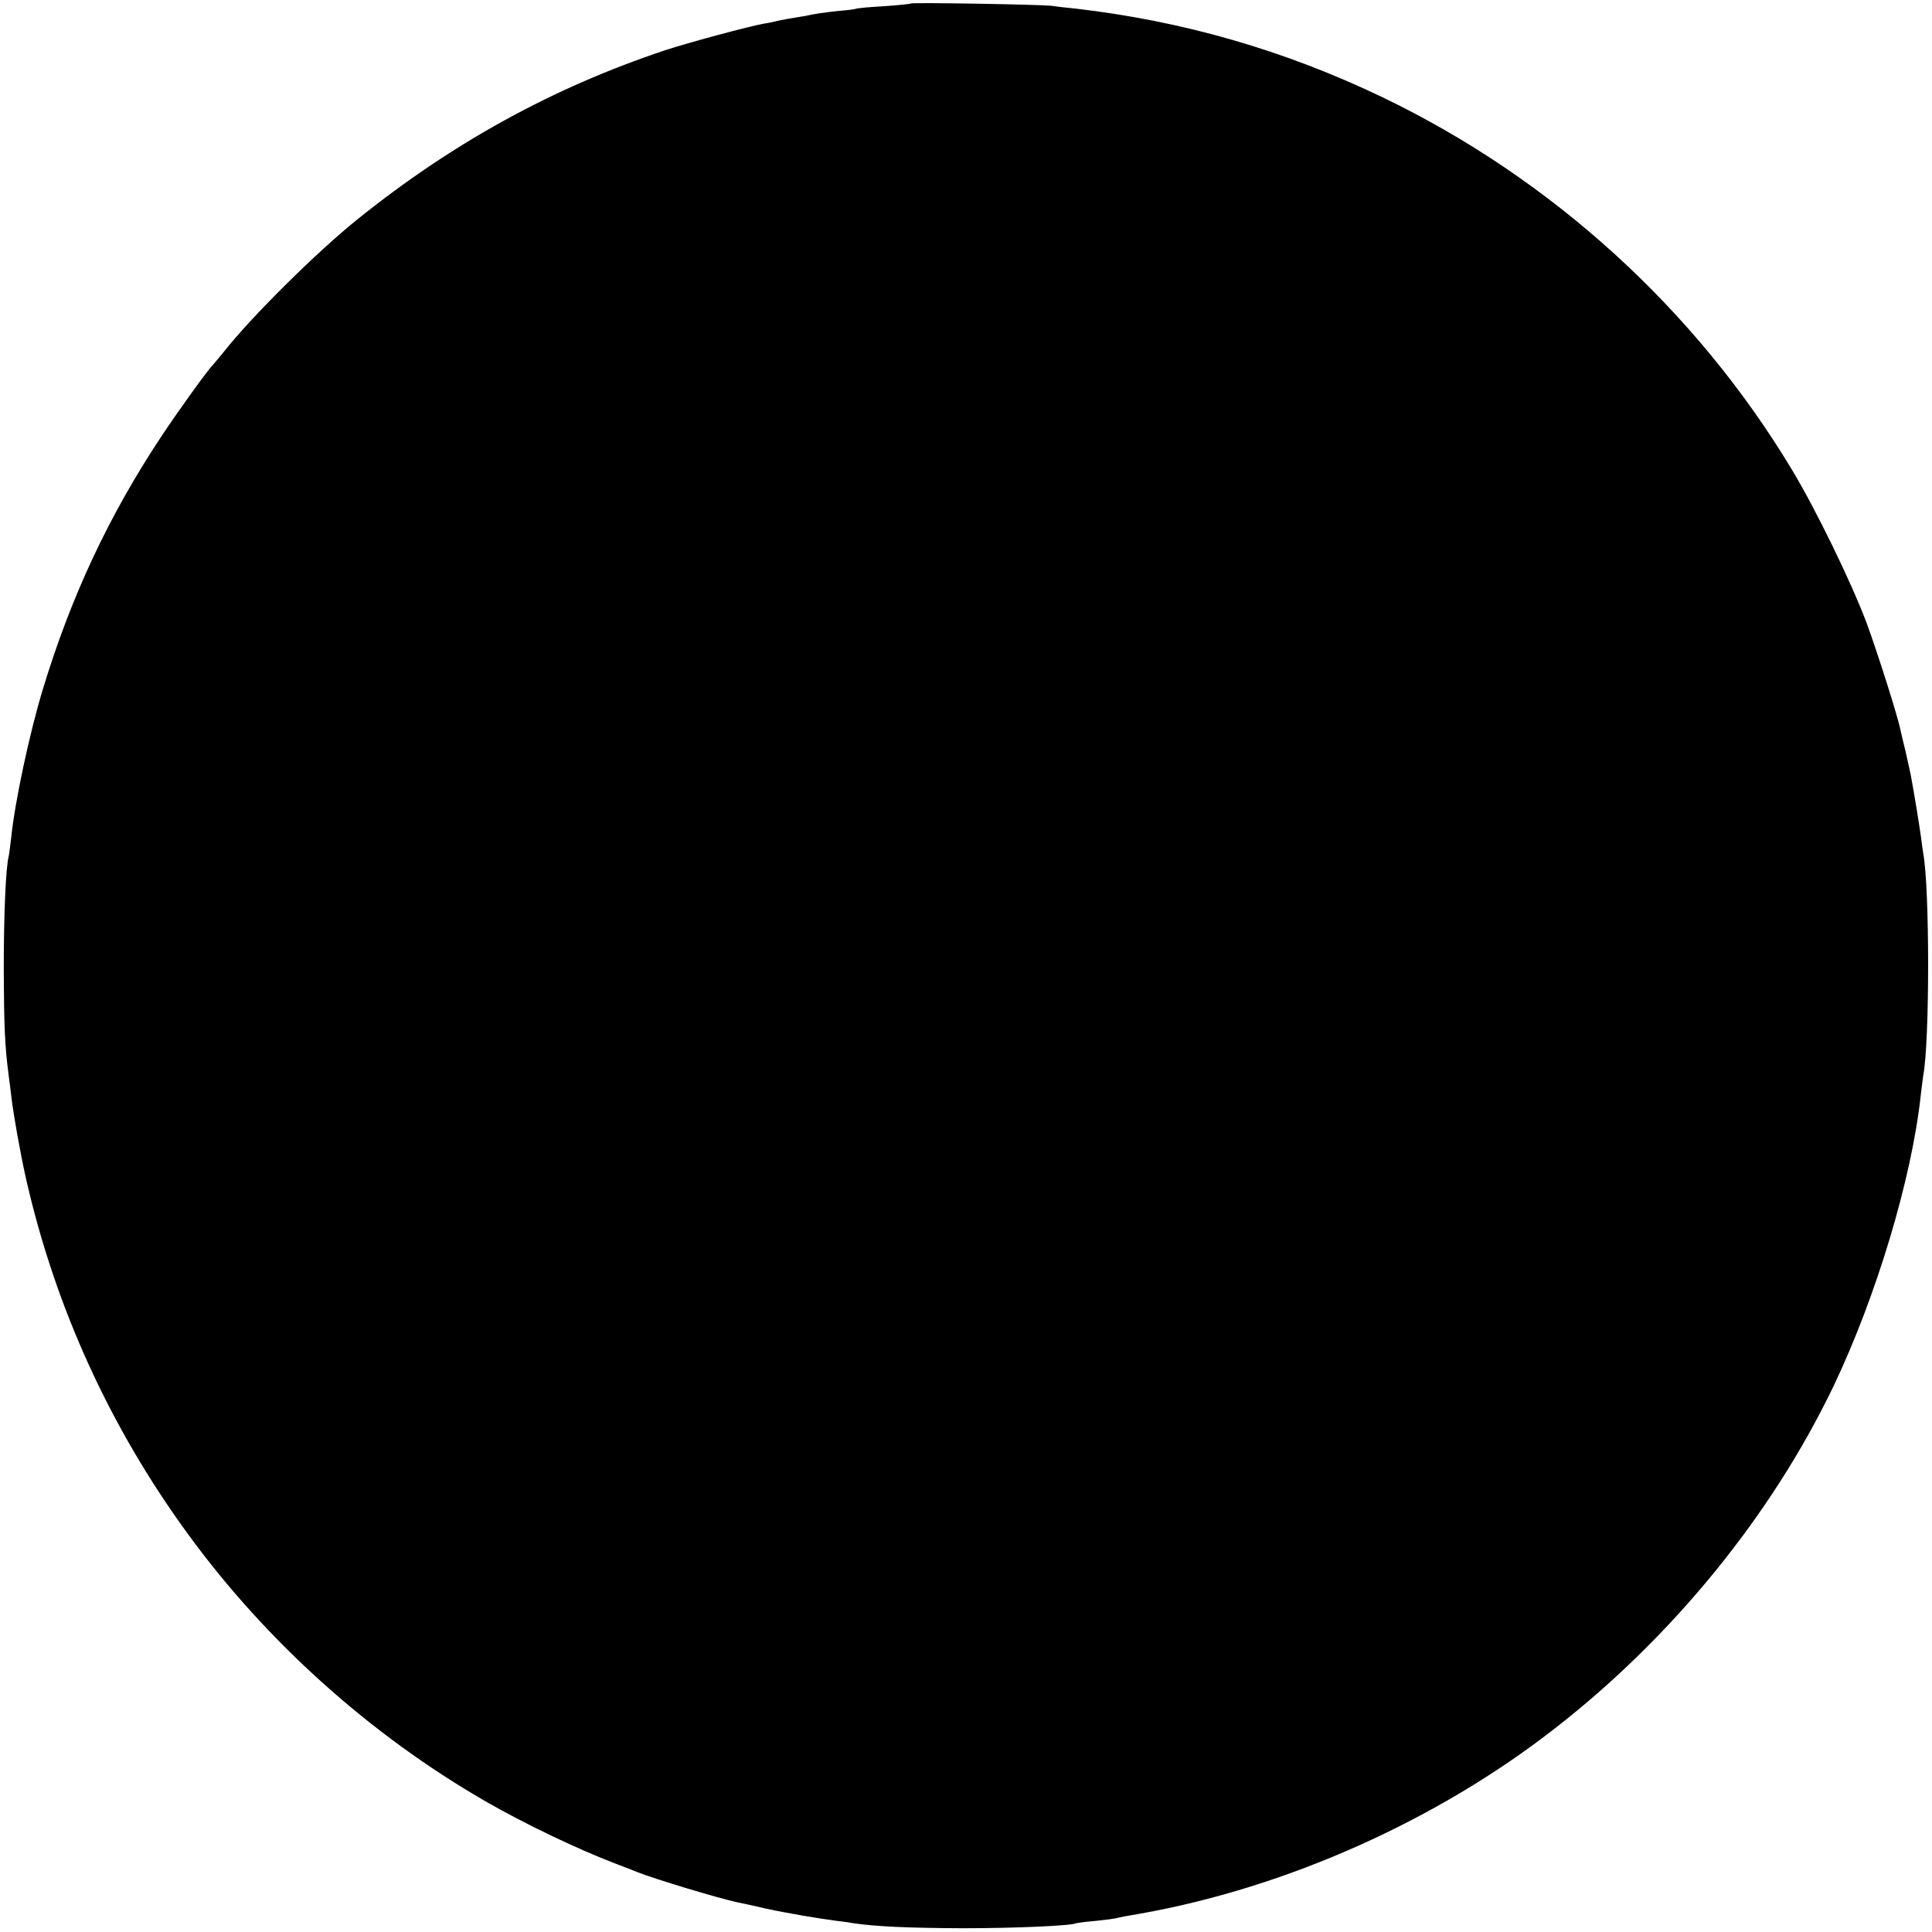
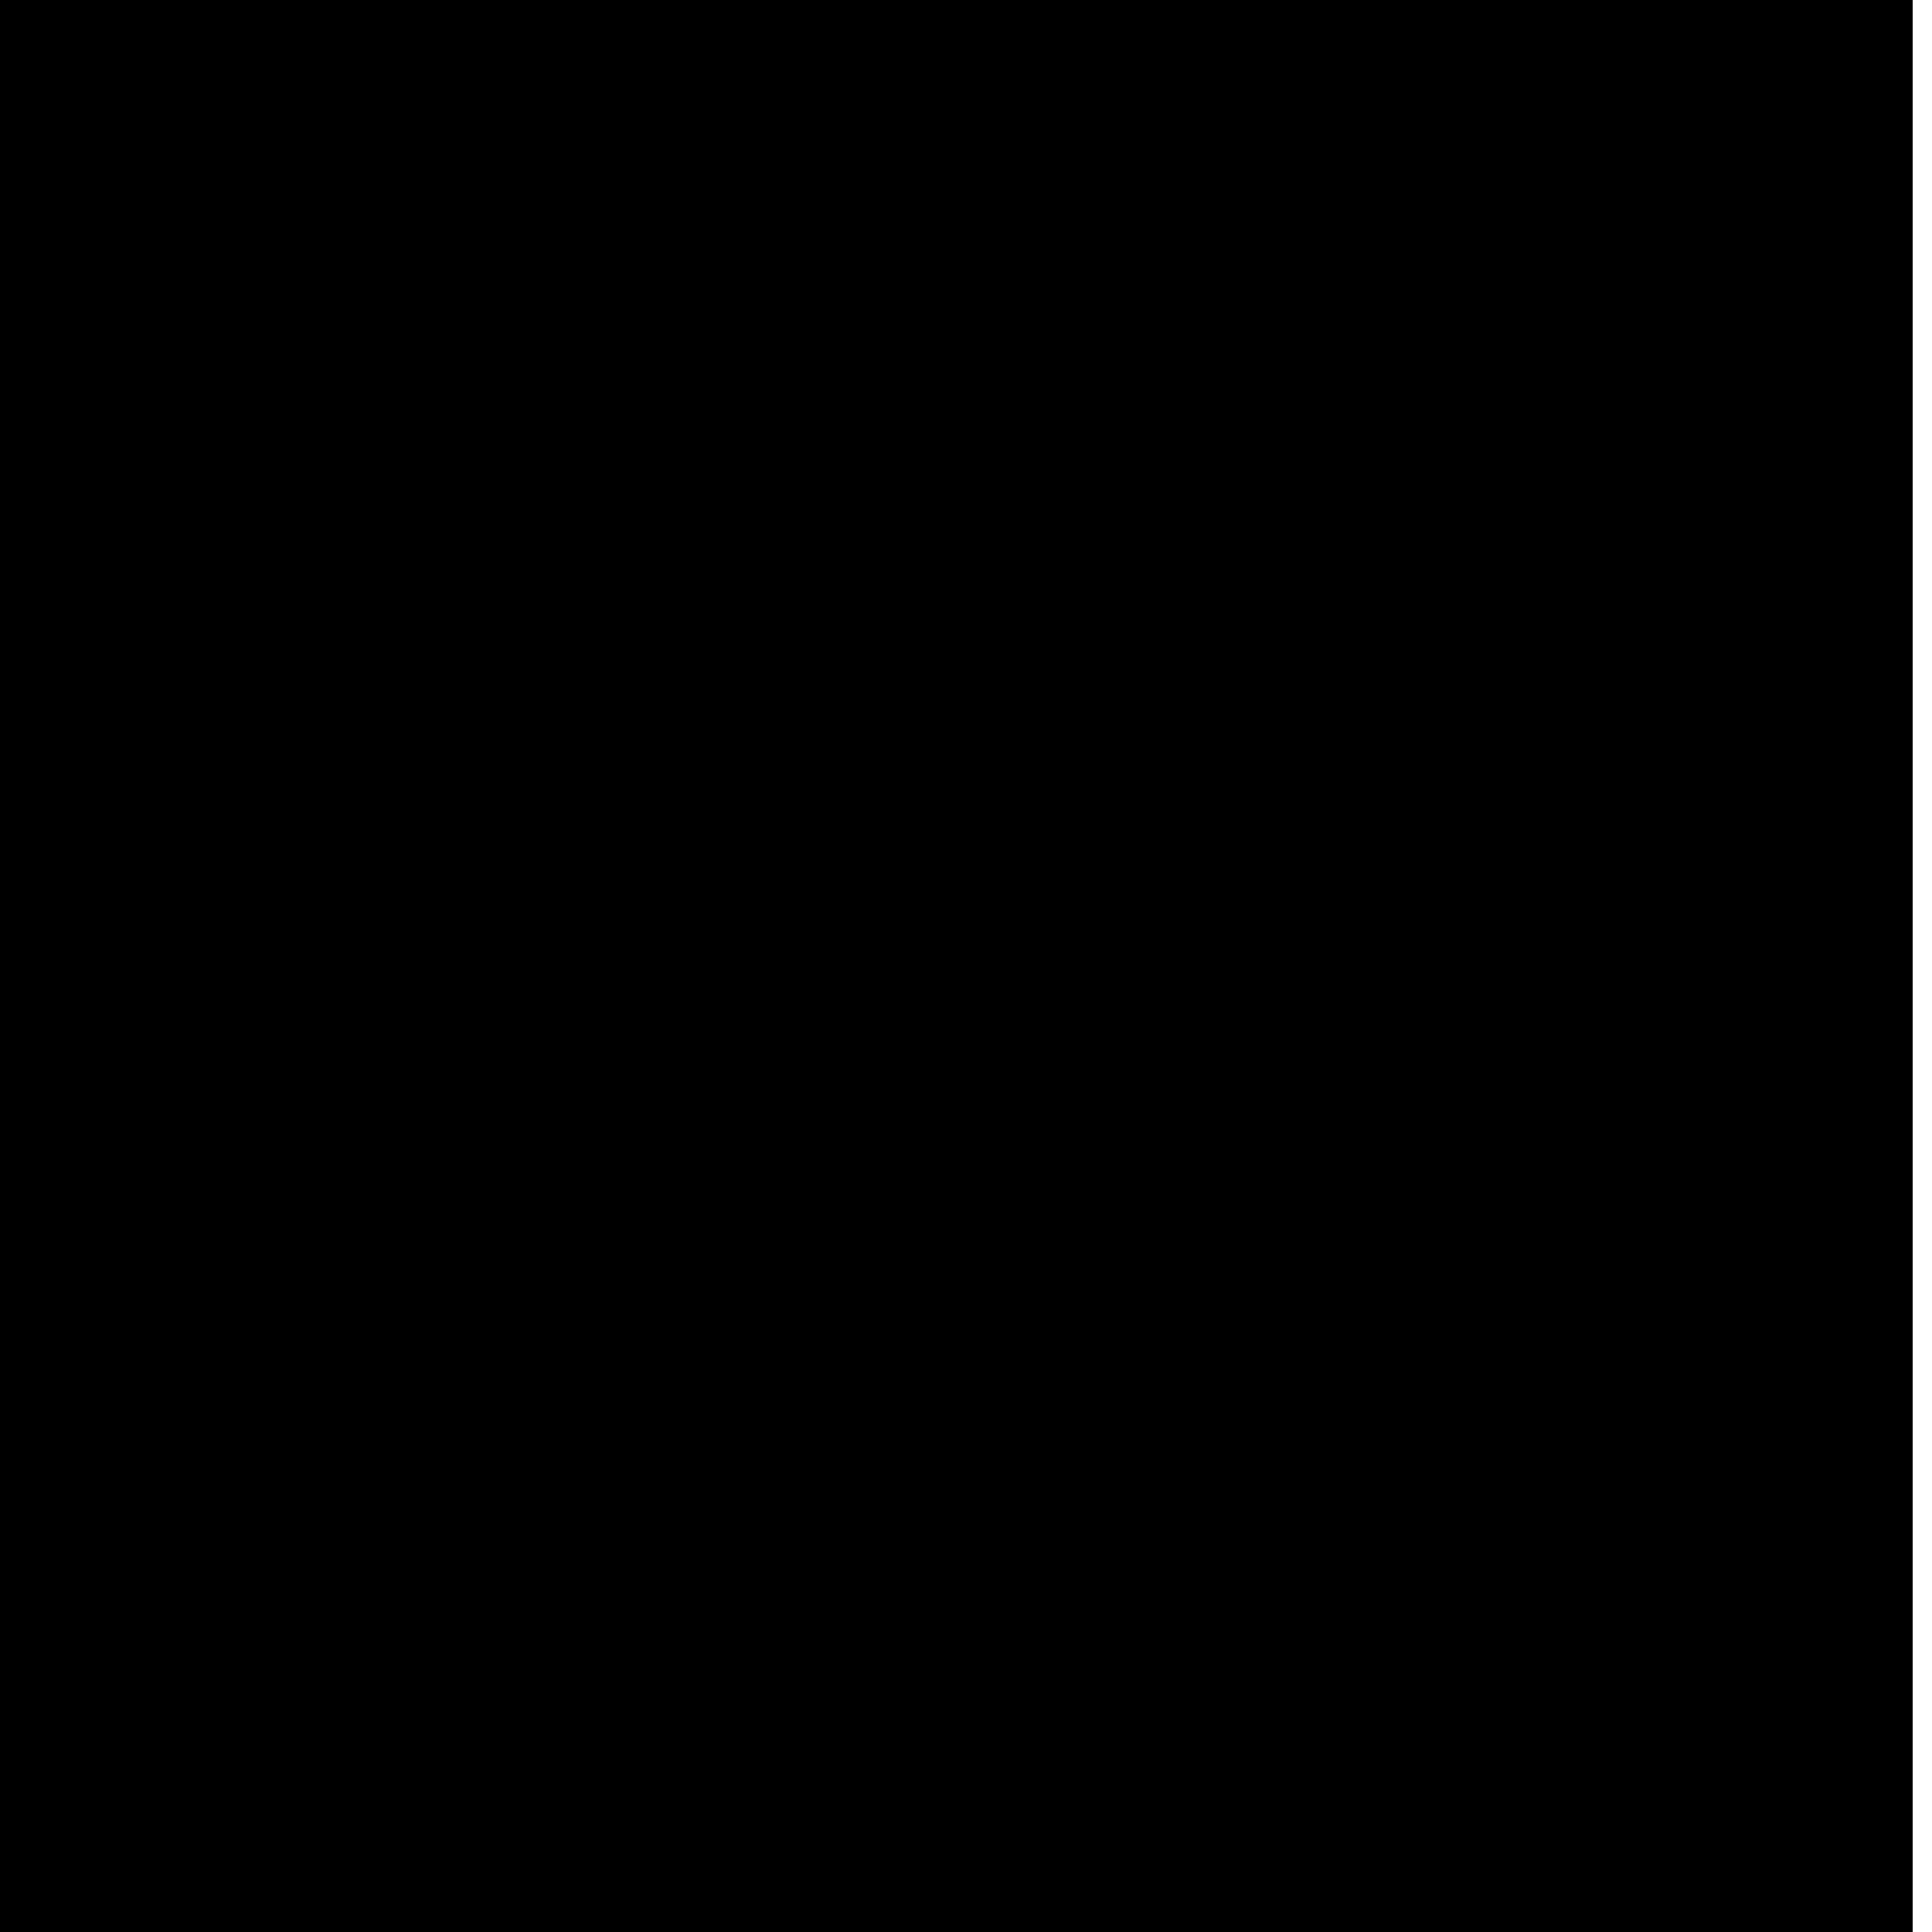
- <svg xmlns="http://www.w3.org/2000/svg" version="1.0" width="772pt" height="772pt" viewBox="0 0 772 772" preserveAspectRatio="xMidYMid meet">
-   <g transform="translate(0,772) scale(0.1,-0.1)" fill="#000000" stroke="none">
-     <path d="M3639 7706 c-2 -2 -51 -7 -109 -11 -57 -3 -107 -8 -110 -10 -3 -2 -35 -6 -72 -9 -63 -7 -79 -9 -138 -21 -14 -2 -41 -7 -60 -10 -19 -3 -42 -8 -50 -10 -8 -2 -29 -7 -45 -9 -59 -10 -307 -77 -398 -107 -449 -150 -847 -369 -1227 -674 -160 -128 -424 -389 -535 -530 -22 -27 -43 -52 -46 -55 -17 -16 -137 -182 -205 -285 -209 -315 -361 -640 -473 -1010 -53 -174 -112 -451 -126 -590 -4 -33 -8 -67 -10 -75 -12 -46 -20 -235 -20 -455 1 -223 4 -304 20 -425 3 -19 7 -55 10 -80 9 -76 36 -228 59 -330 117 -515 336 -995 650 -1424 314 -429 724 -796 1181 -1061 156 -90 368 -192 525 -252 36 -14 74 -28 85 -33 70 -28 318 -103 400 -121 33 -7 62 -13 65 -14 78 -18 83 -19 200 -40 47 -8 105 -17 130 -20 25 -3 56 -7 70 -10 90 -13 216 -19 435 -20 213 0 437 10 455 20 3 1 37 6 75 9 39 4 77 9 85 11 8 3 53 11 100 19 582 104 1183 372 1655 741 470 366 864 851 1111 1365 171 358 313 830 349 1163 4 32 8 67 10 79 26 135 26 750 0 888 -1 8 -6 38 -9 65 -6 45 -27 174 -41 249 -3 15 -13 58 -21 95 -9 36 -18 74 -20 84 -11 56 -92 310 -135 427 -62 165 -203 454 -298 612 -386 642 -962 1165 -1636 1489 -394 189 -798 305 -1230 355 -33 3 -76 8 -95 11 -49 5 -556 14 -561 9z" />
+ <svg xmlns="http://www.w3.org/2000/svg" version="1.0" width="100pt" height="100pt" viewBox="0 0 100 100" preserveAspectRatio="xMidYMid meet">
+   <g transform="translate(0,100) scale(0.1,-0.1)" fill="#000000" stroke="none">
+     <path d="M0 500 l0 -500 495 0 495 0 0 500 0 500 -495 0 -495 0 0 -500z" />
  </g>
</svg>
